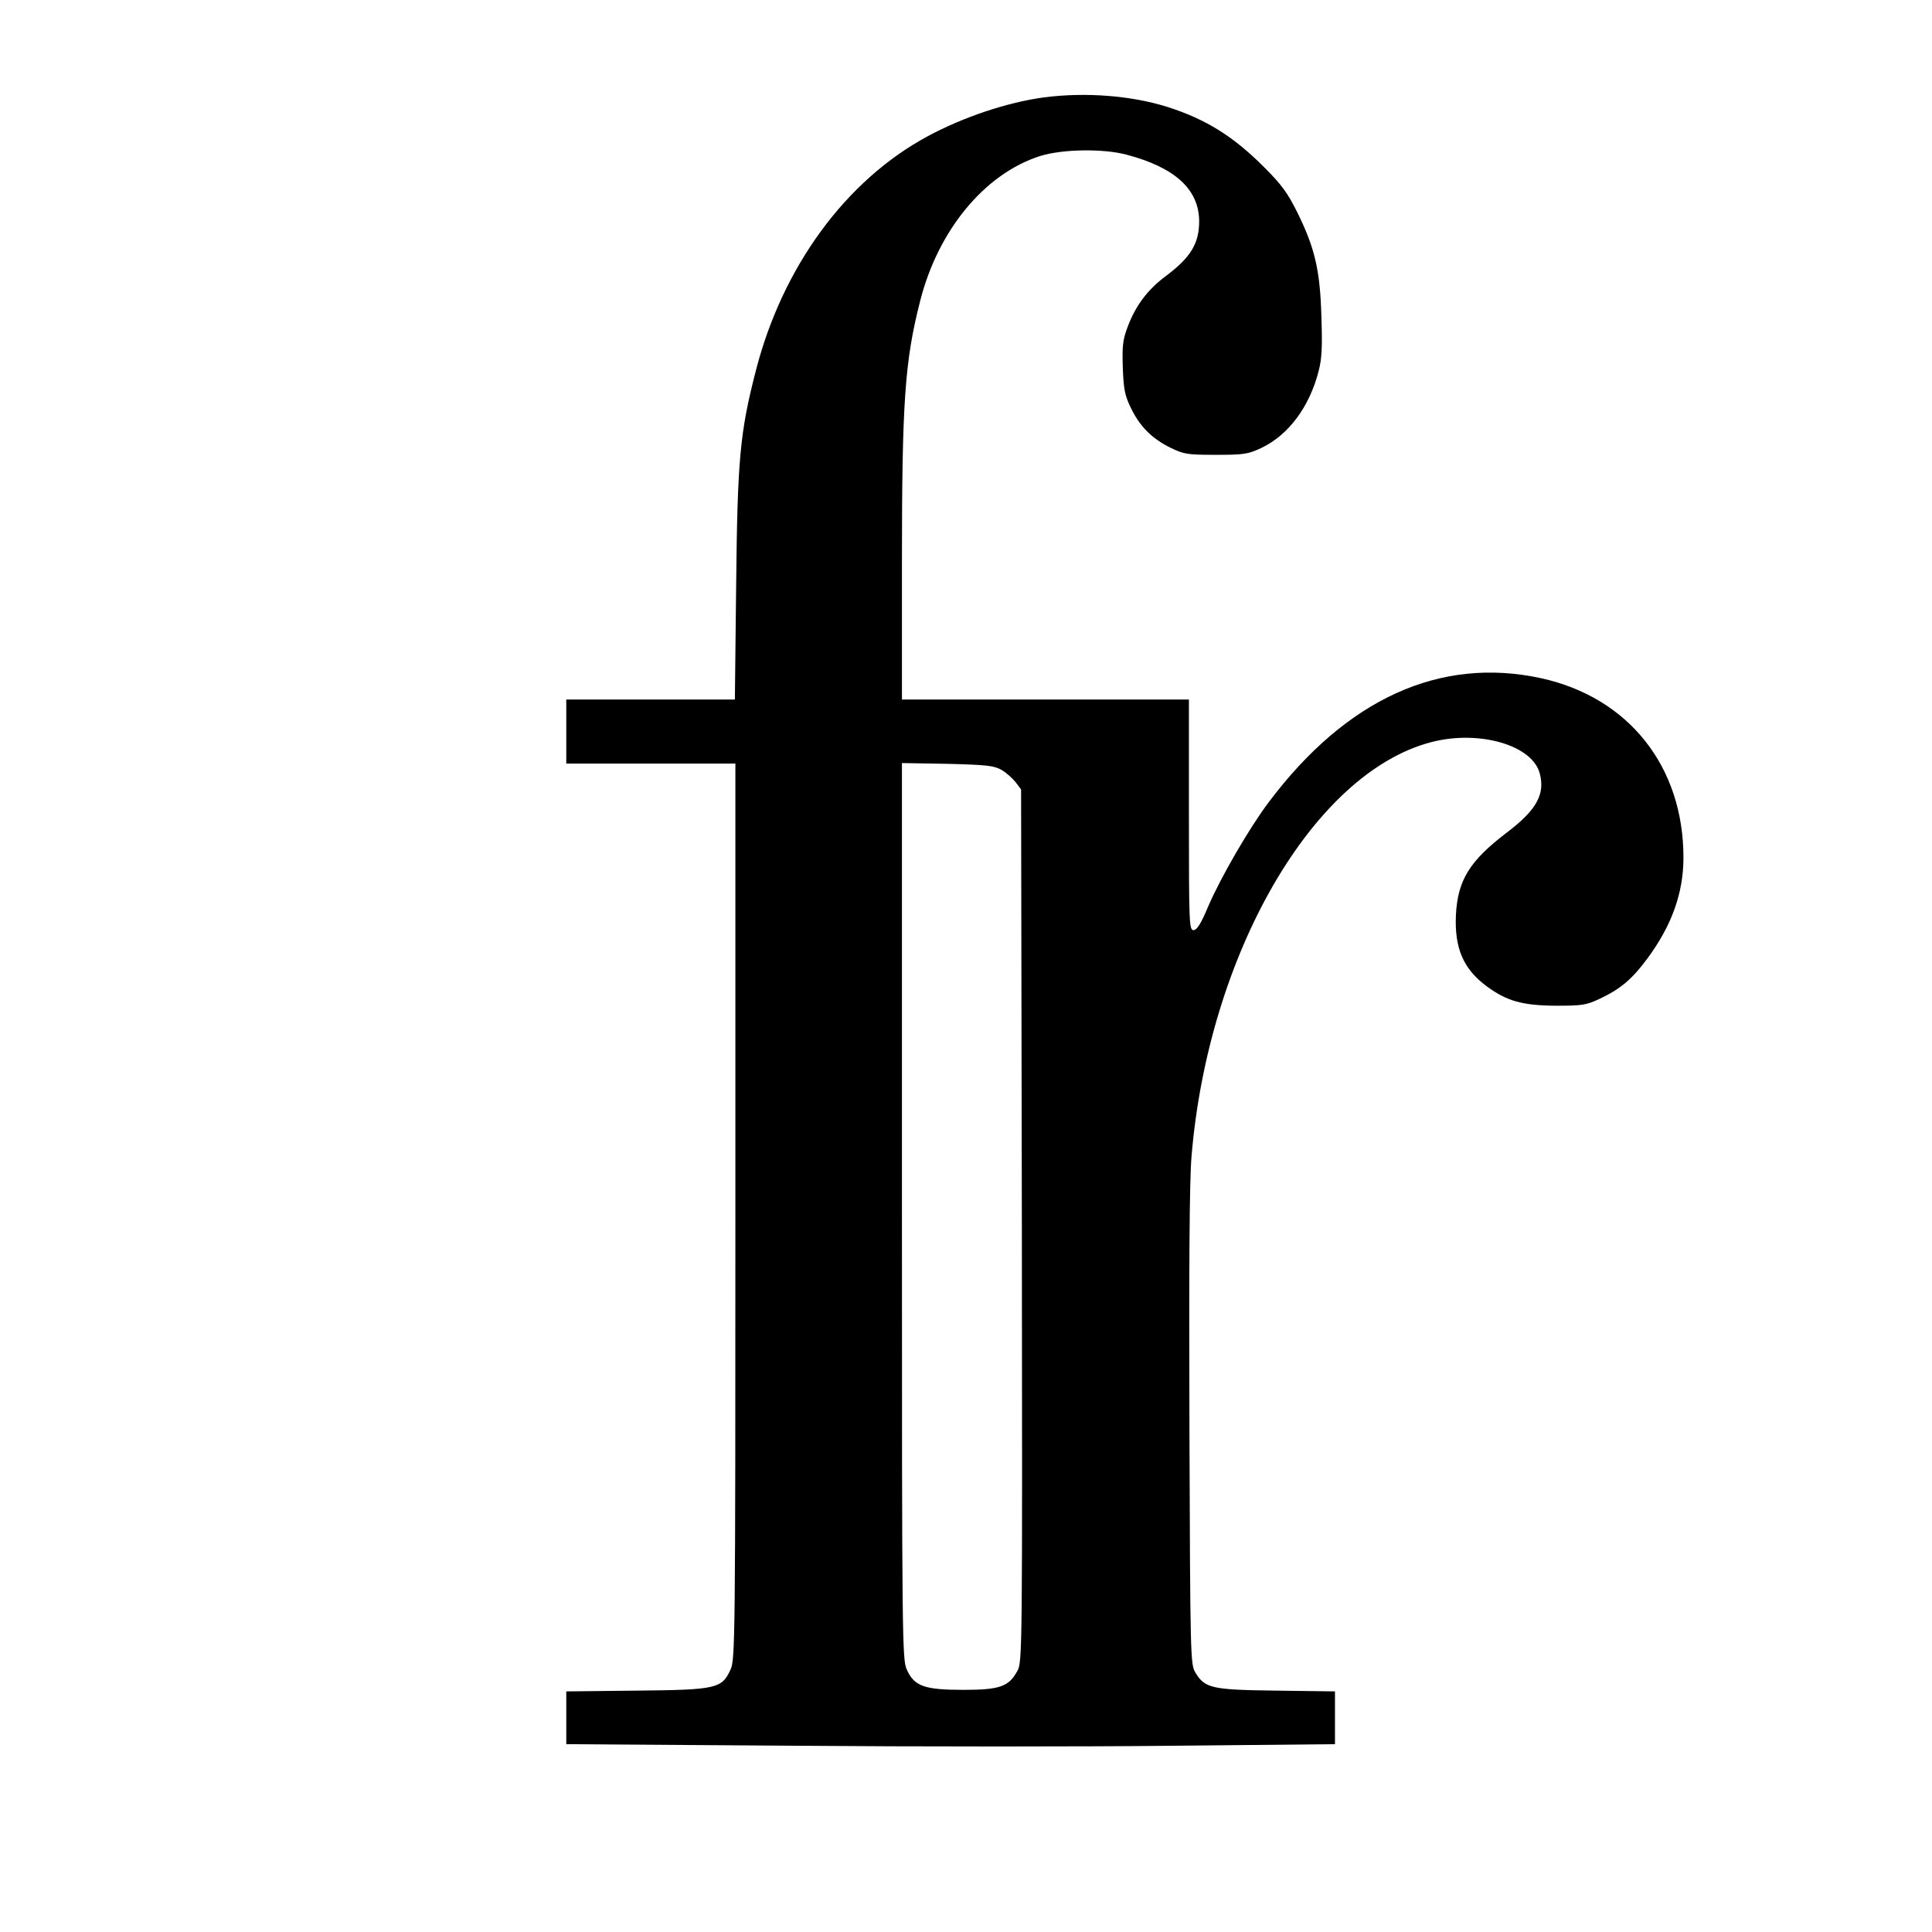
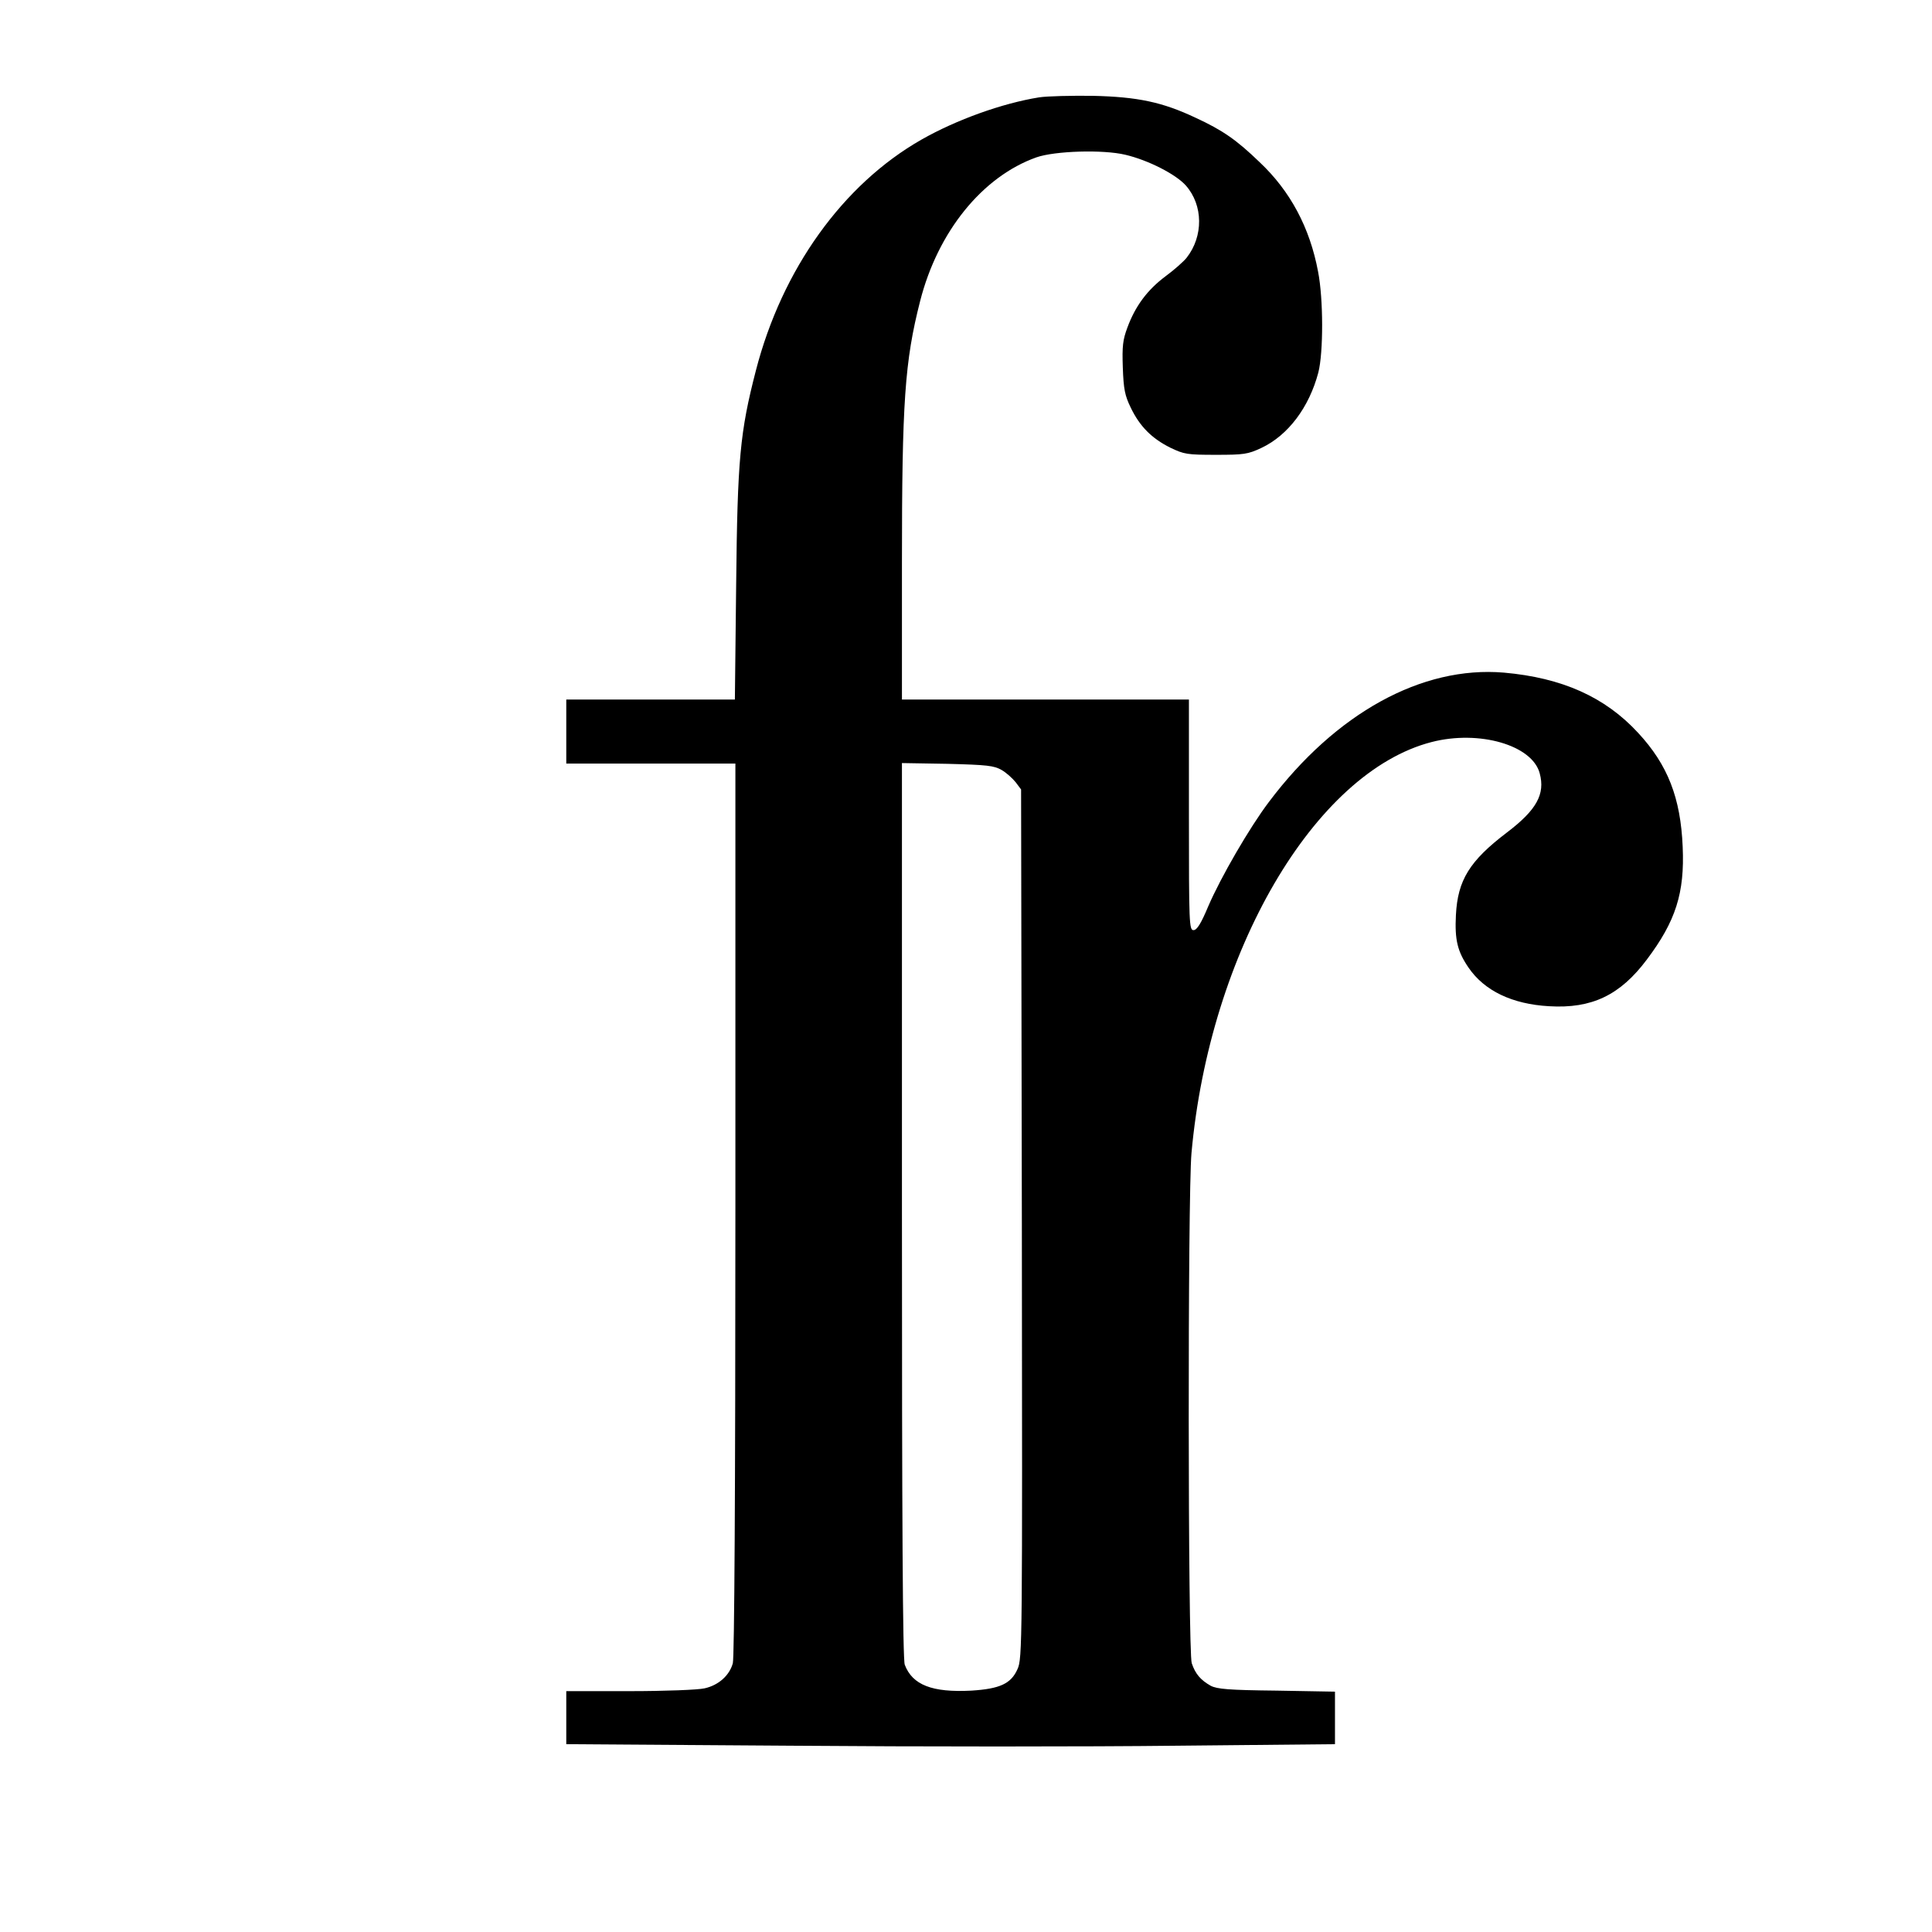
<svg xmlns="http://www.w3.org/2000/svg" version="1.0" width="754pt" height="754pt" viewBox="0 0 754 754" preserveAspectRatio="xMidYMid meet">
  <g transform="translate(0,754) scale(0.1,-0.1)" fill="#000000" stroke="none">
-     <path d="M4075 7160 c-143 -19 -316 -77 -455 -152 -319 -172 -566 -509 -670 -914 -62 -240 -72 -345 -77 -836 l-5 -448 -329 0 -329 0 0 -125 0 -125 330 0 330 0 0 -1747 c0 -1680 -1 -1750 -19 -1789 -34 -74 -54 -79 -368 -82 l-273 -3 0 -103 0 -103 880 -6 c483 -4 1158 -4 1500 0 l620 6 0 103 0 103 -227 3 c-254 3 -281 9 -318 71 -19 31 -20 60 -23 952 -2 630 0 964 8 1060 65 790 475 1500 937 1619 186 48 393 -12 422 -122 22 -81 -12 -143 -128 -231 -146 -111 -192 -186 -199 -322 -6 -129 29 -211 120 -278 78 -58 140 -75 268 -76 105 0 120 2 173 27 81 38 127 77 186 157 95 128 141 256 141 394 0 356 -214 625 -555 700 -394 86 -760 -80 -1063 -483 -75 -99 -188 -294 -237 -408 -28 -67 -44 -92 -57 -92 -17 0 -18 24 -18 450 l0 450 -560 0 -560 0 0 533 c0 629 11 787 71 1022 70 277 252 497 468 566 85 27 247 30 339 5 188 -50 281 -135 282 -259 0 -87 -33 -142 -131 -215 -71 -53 -118 -116 -149 -200 -18 -48 -21 -73 -18 -157 3 -84 8 -109 31 -156 35 -73 82 -120 154 -156 54 -26 66 -28 178 -28 109 0 125 2 178 27 105 50 187 159 223 299 13 49 15 96 11 213 -5 180 -25 267 -93 405 -38 77 -62 110 -128 176 -122 123 -230 190 -381 238 -140 44 -319 58 -480 37z m-166 -2625 c19 -11 43 -33 55 -48 l21 -28 3 -1702 c2 -1647 2 -1703 -17 -1737 -33 -62 -68 -75 -211 -75 -152 0 -192 14 -221 79 -18 39 -19 109 -19 1790 l0 1748 178 -3 c155 -4 181 -7 211 -24z" />
+     <path d="M4055 7160 c-143 -23 -322 -87 -459 -165 -307 -175 -544 -506 -646 -901 -62 -240 -72 -345 -77 -836 l-5 -448 -329 0 -329 0 0 -125 0 -125 330 0 330 0 0 -1737 c0 -1114 -4 -1751 -10 -1774 -13 -48 -56 -86 -110 -98 -25 -6 -156 -11 -292 -11 l-248 0 0 -103 0 -104 881 -6 c484 -4 1159 -4 1500 0 l619 6 0 103 0 102 -227 4 c-188 2 -233 6 -258 19 -39 22 -60 46 -74 88 -15 45 -16 1825 -1 1991 71 786 480 1486 937 1604 186 48 393 -12 422 -122 22 -81 -12 -143 -128 -231 -146 -111 -192 -186 -199 -322 -5 -97 6 -142 49 -205 62 -91 171 -143 315 -151 166 -10 277 43 381 182 113 150 148 260 140 440 -8 191 -58 320 -174 445 -129 140 -297 215 -524 235 -320 27 -656 -158 -917 -505 -75 -99 -188 -294 -237 -408 -28 -67 -44 -92 -57 -92 -17 0 -18 24 -18 450 l0 450 -560 0 -560 0 0 533 c0 629 11 787 71 1022 69 271 243 486 454 561 72 25 259 31 347 10 89 -21 197 -76 236 -120 68 -77 69 -198 3 -282 -11 -14 -48 -47 -82 -72 -71 -53 -118 -116 -149 -200 -18 -48 -21 -73 -18 -157 3 -84 8 -109 31 -156 35 -73 82 -120 154 -156 54 -26 66 -28 178 -28 109 0 125 2 178 27 104 49 186 158 222 294 20 78 20 287 -1 394 -32 171 -108 314 -228 427 -90 87 -145 125 -249 173 -131 62 -228 82 -402 86 -82 1 -177 -1 -210 -6z m-146 -2625 c19 -11 43 -33 55 -48 l21 -28 3 -1696 c2 -1638 2 -1696 -17 -1737 -25 -57 -69 -77 -180 -84 -153 -8 -230 22 -260 101 -8 20 -11 565 -11 1774 l0 1745 178 -3 c155 -4 181 -7 211 -24z" />
  </g>
</svg>
